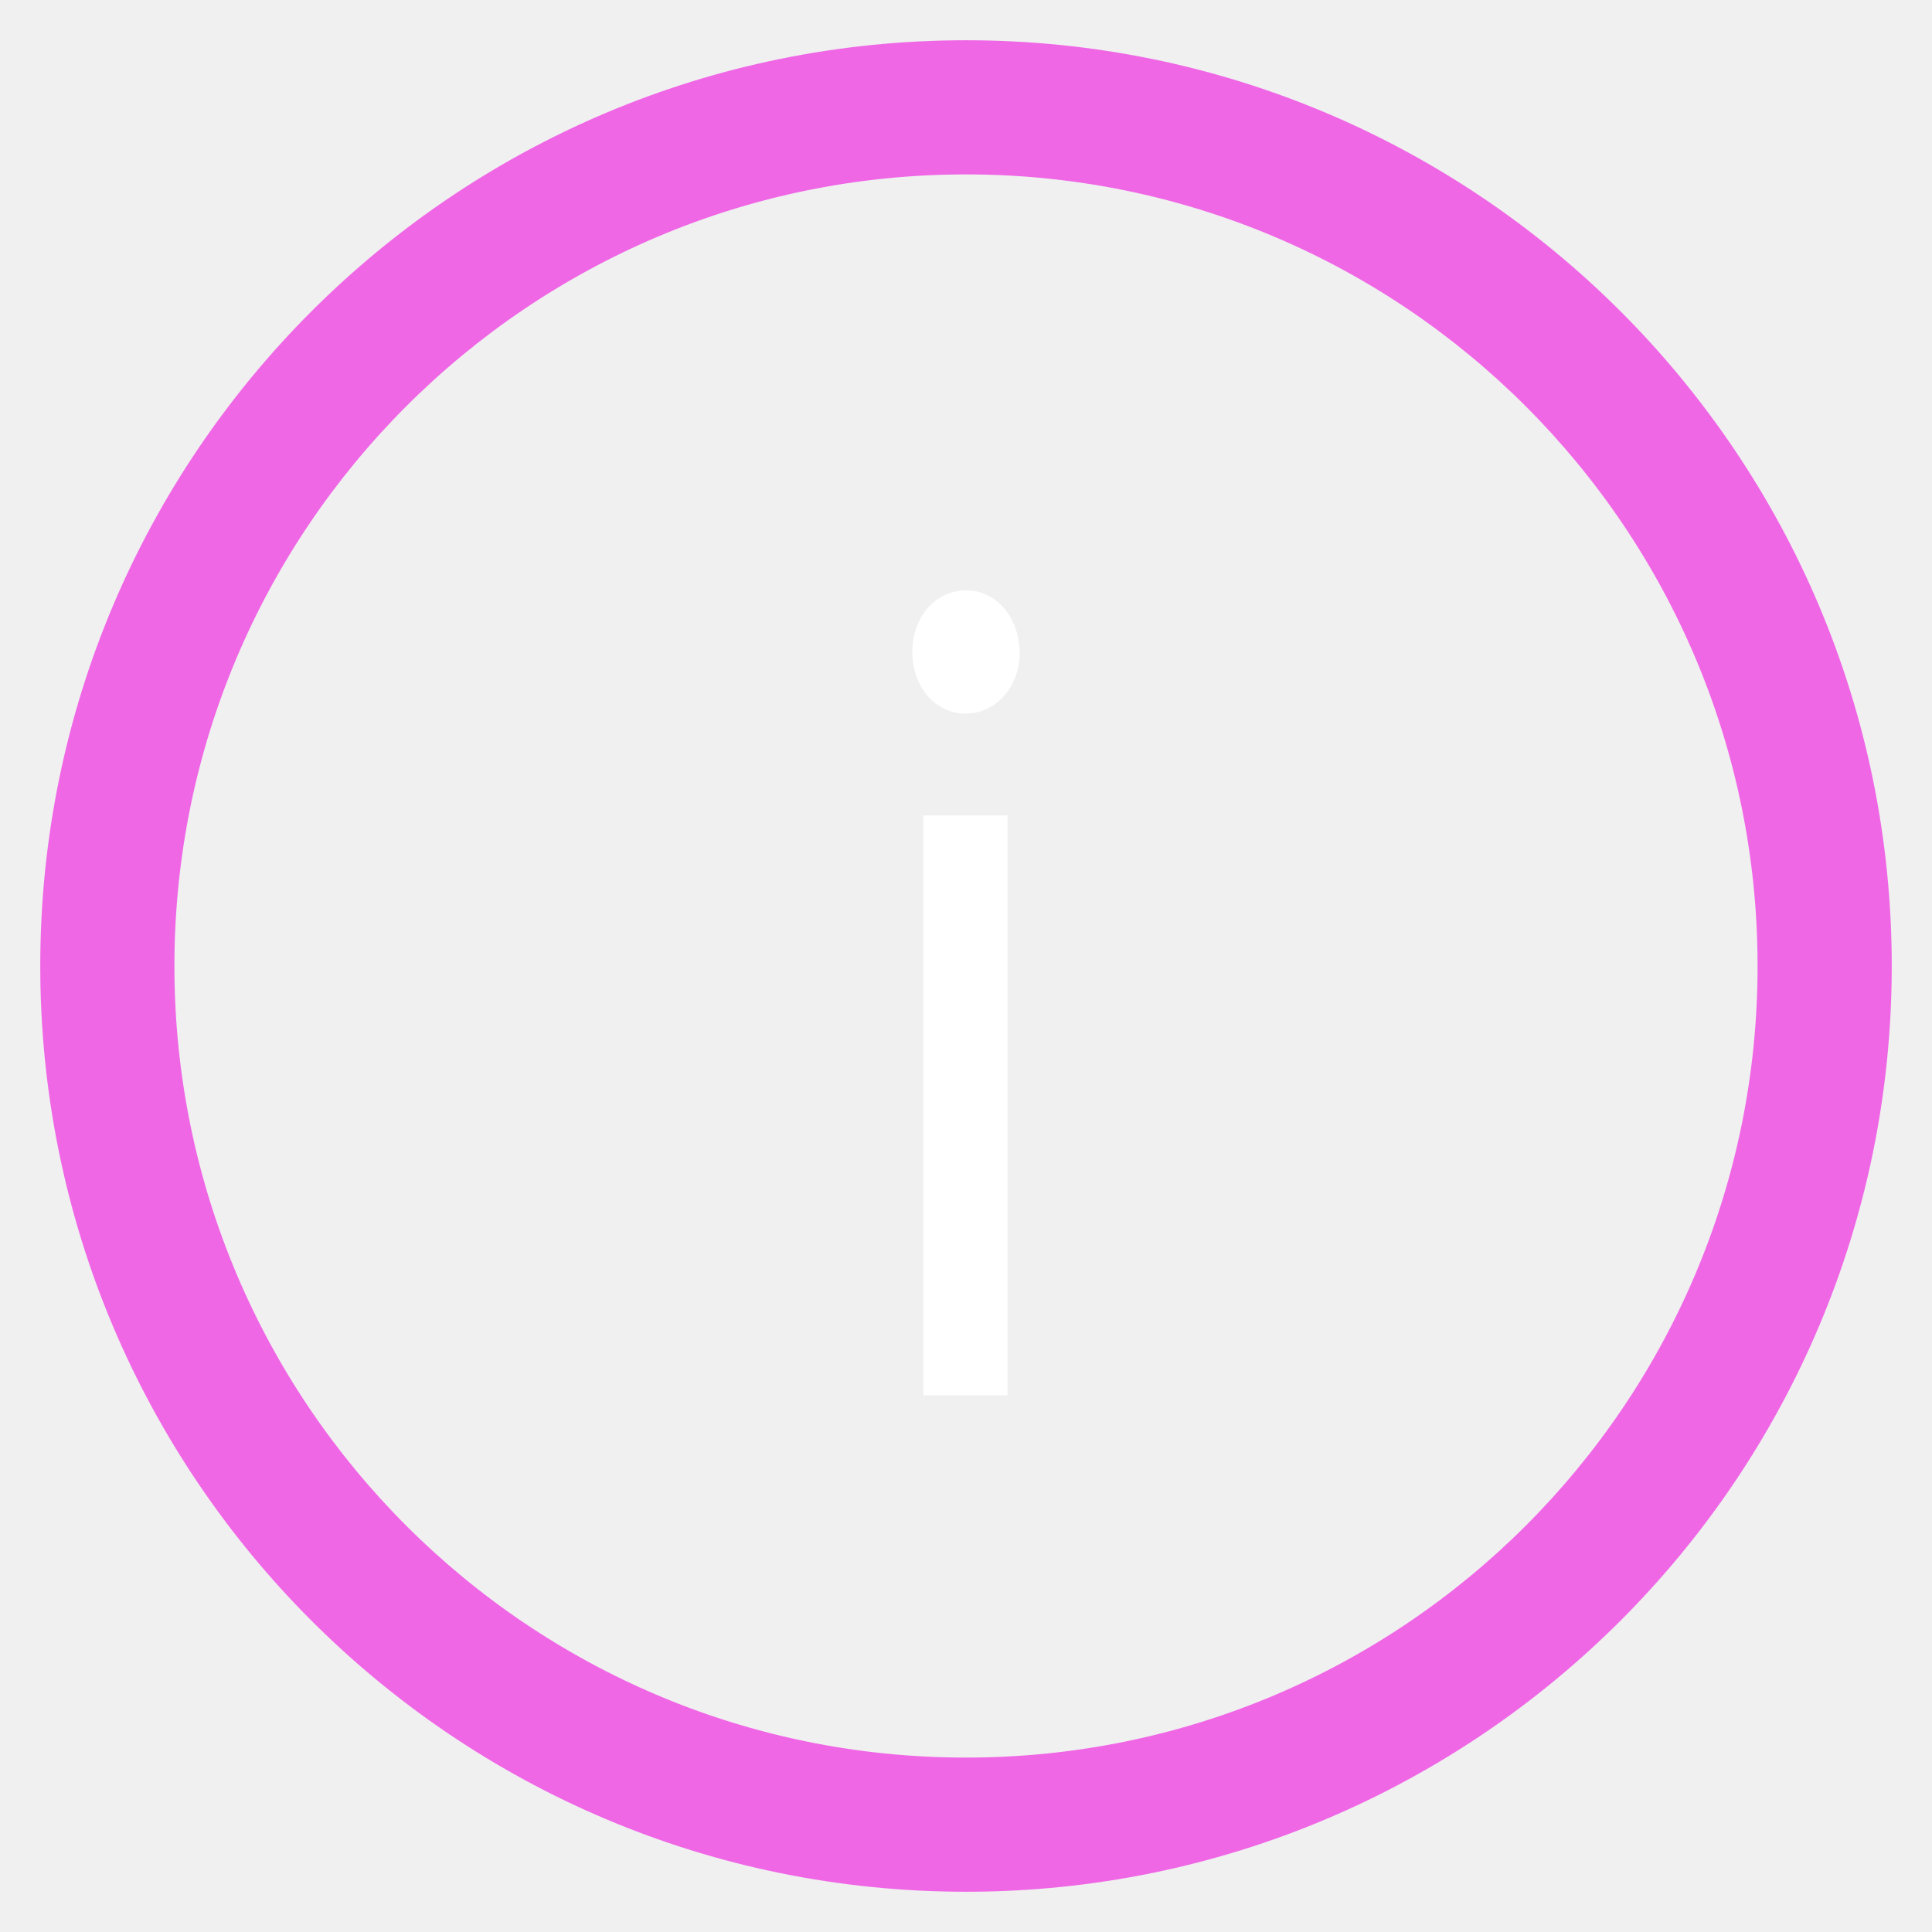
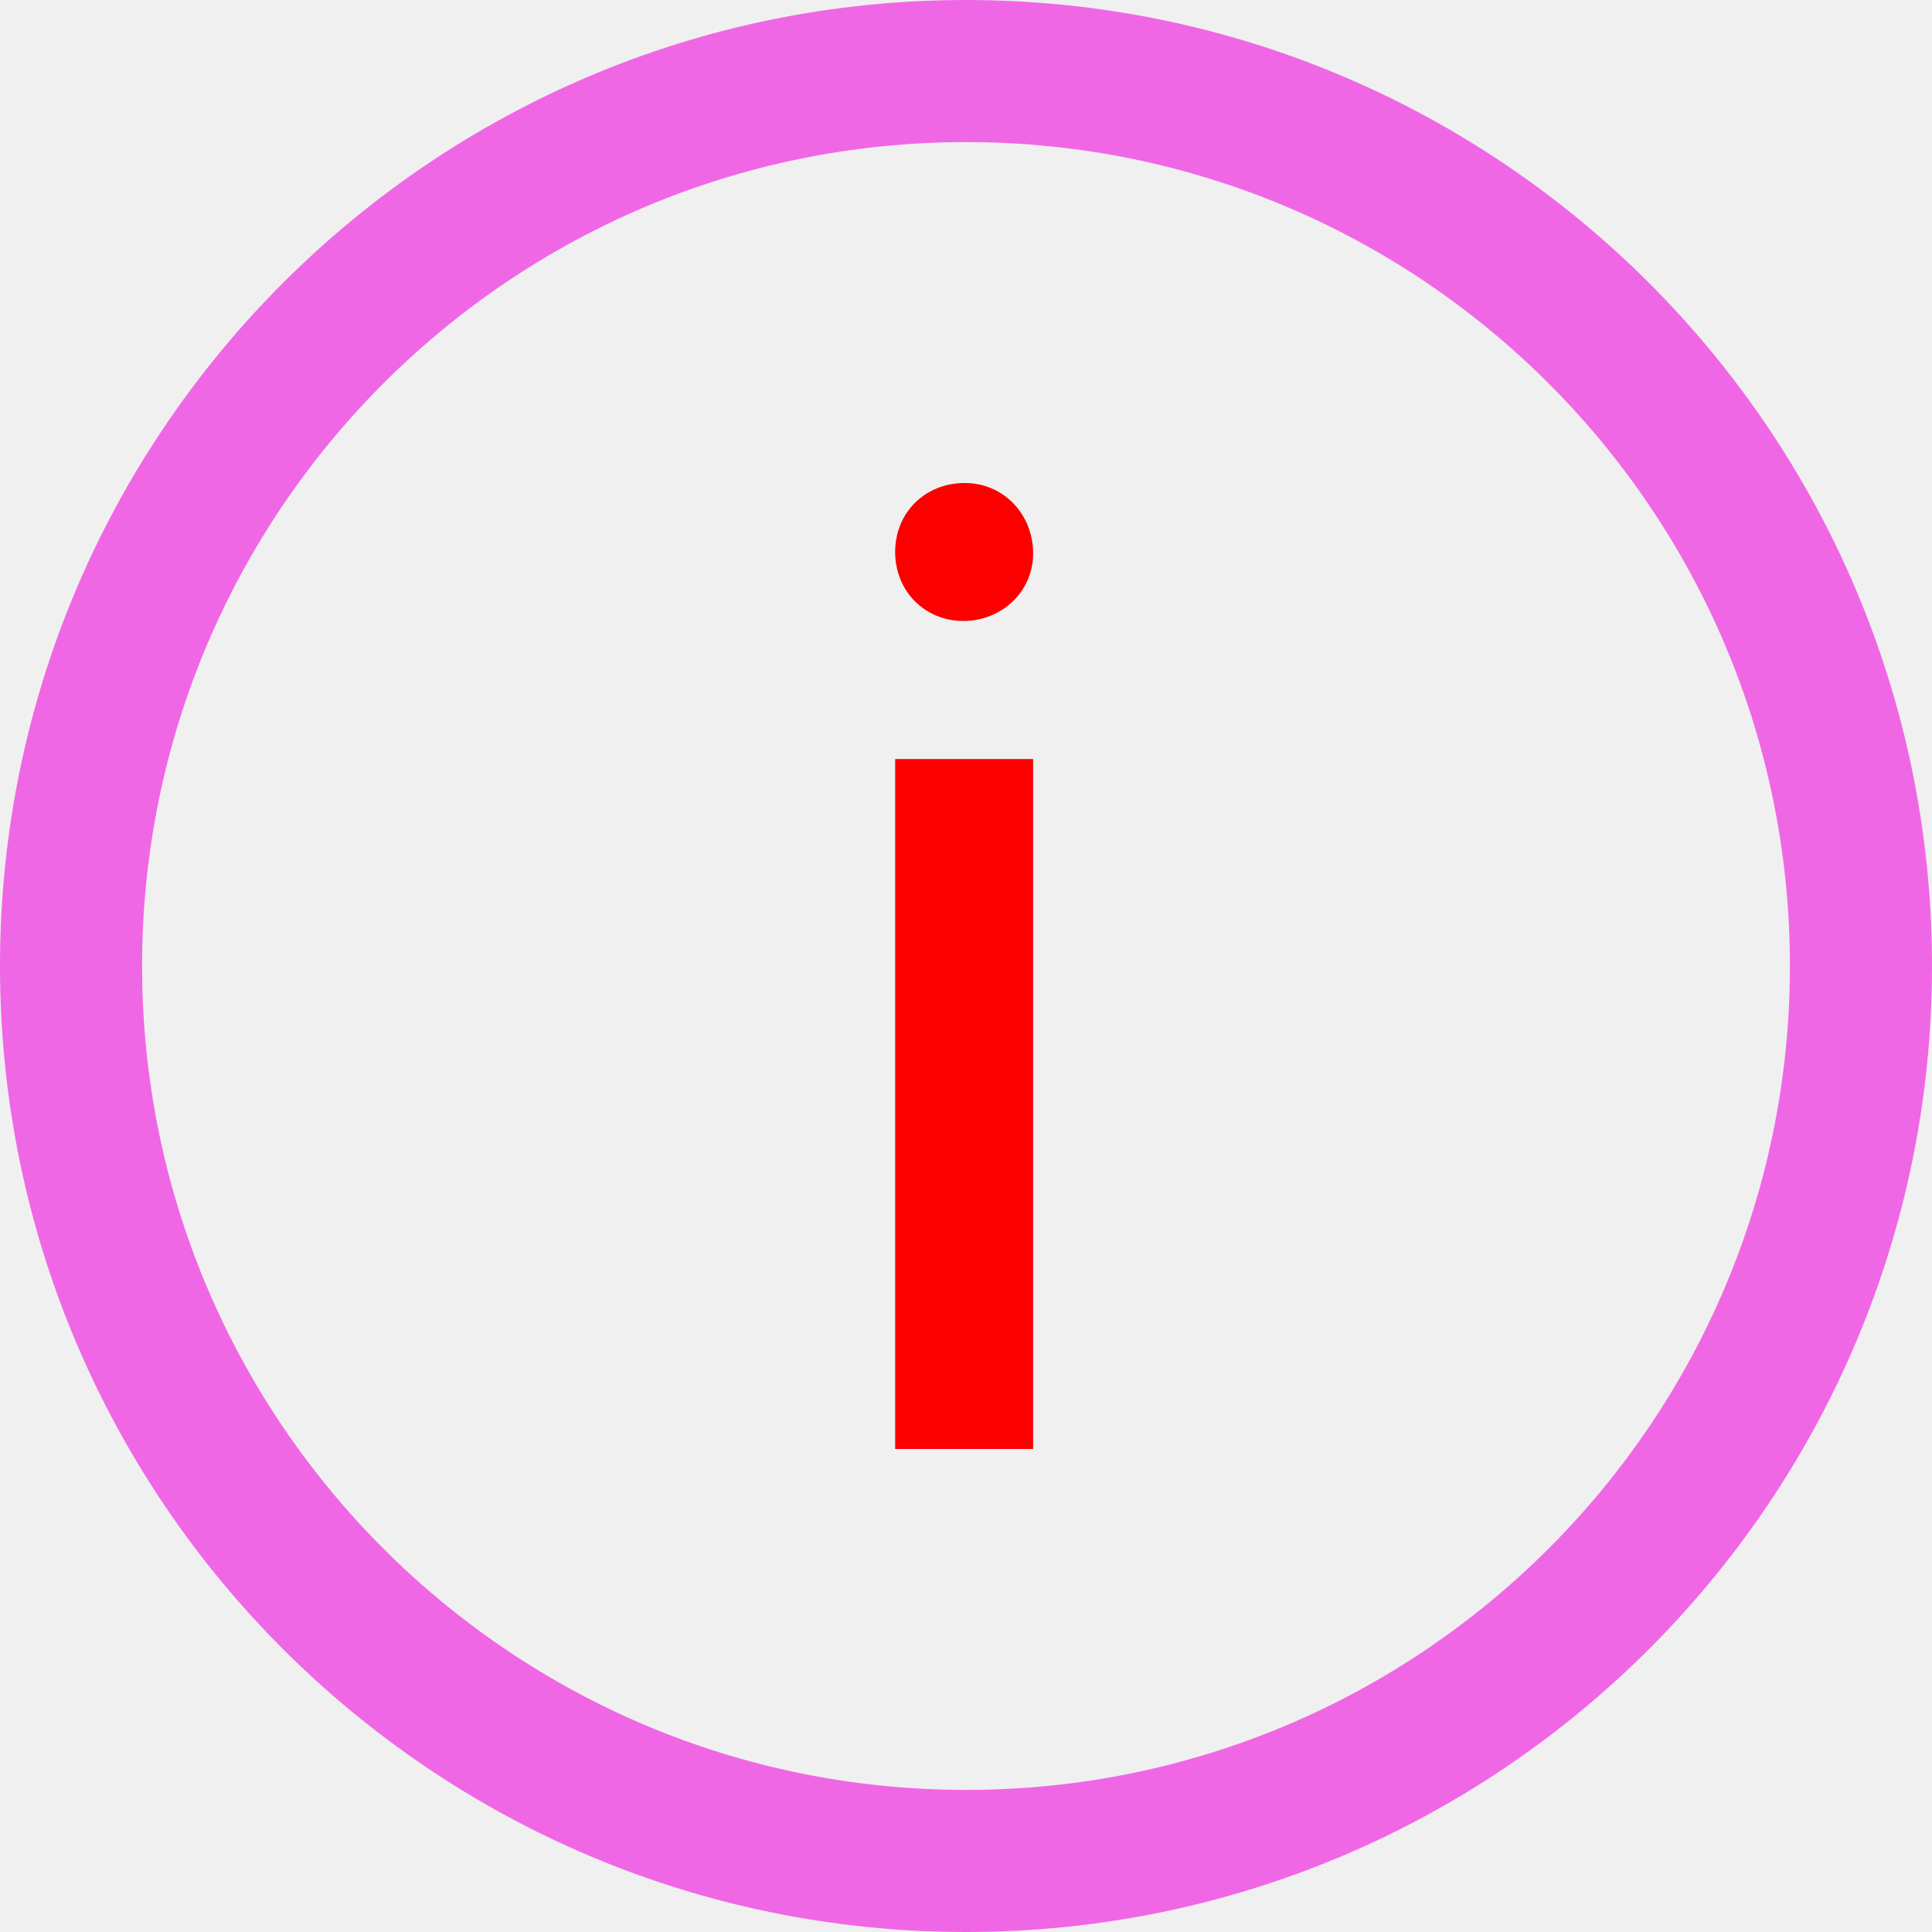
- <svg xmlns="http://www.w3.org/2000/svg" width="36" height="36" viewBox="0 0 36 36">
+ <svg xmlns="http://www.w3.org/2000/svg" width="24" height="24" viewBox="0 0 24 24">
  <g fill="none" fill-rule="evenodd">
-     <path fill="#F067E6" fill-rule="nonzero" stroke="#F067E6" stroke-width=".5" d="M18,35 C8.611,35 1,27.389 1,18 C1,8.611 8.611,1 18,1 C27.389,1 35,8.611 35,18 C35,27.389 27.389,35 18,35 Z M18,33 C26.284,33 33,26.284 33,18 C33,9.716 26.284,3 18,3 C9.716,3 3,9.716 3,18 C3,26.284 9.716,33 18,33 Z" />
-     <path fill="#FFF" d="M18.773,15.195 L17.206,15.195 L17.206,26 L18.773,26 L18.773,15.195 Z M18.01,11 C17.433,11 17,11.492 17,12.148 C17,12.805 17.433,13.297 17.99,13.297 C18.546,13.297 19,12.805 19,12.172 C19,11.516 18.567,11 18.01,11 Z" />
+     <path fill="#F067E6" fill-rule="nonzero" d="M12,24 C5.373,24 0,18.627 0,12 C0,5.373 5.373,0 12,0 C18.627,0 24,5.373 24,12 C24,18.627 18.627,24 12,24 Z M12,22.235 C17.653,22.235 22.235,17.653 22.235,12 C22.235,6.347 17.653,1.765 12,1.765 C6.347,1.765 1.765,6.347 1.765,12 C1.765,17.653 6.347,22.235 12,22.235 Z" />
+     <path fill="#FC0000" d="M12.834,9.429 L12.834,18 L11.12,18 L11.12,9.429 L12.834,9.429 Z M11.986,6 C12.463,6 12.834,6.385 12.834,6.875 C12.834,7.347 12.445,7.714 11.968,7.714 C11.491,7.714 11.12,7.347 11.12,6.857 C11.12,6.367 11.491,6 11.986,6 Z" />
  </g>
</svg>
